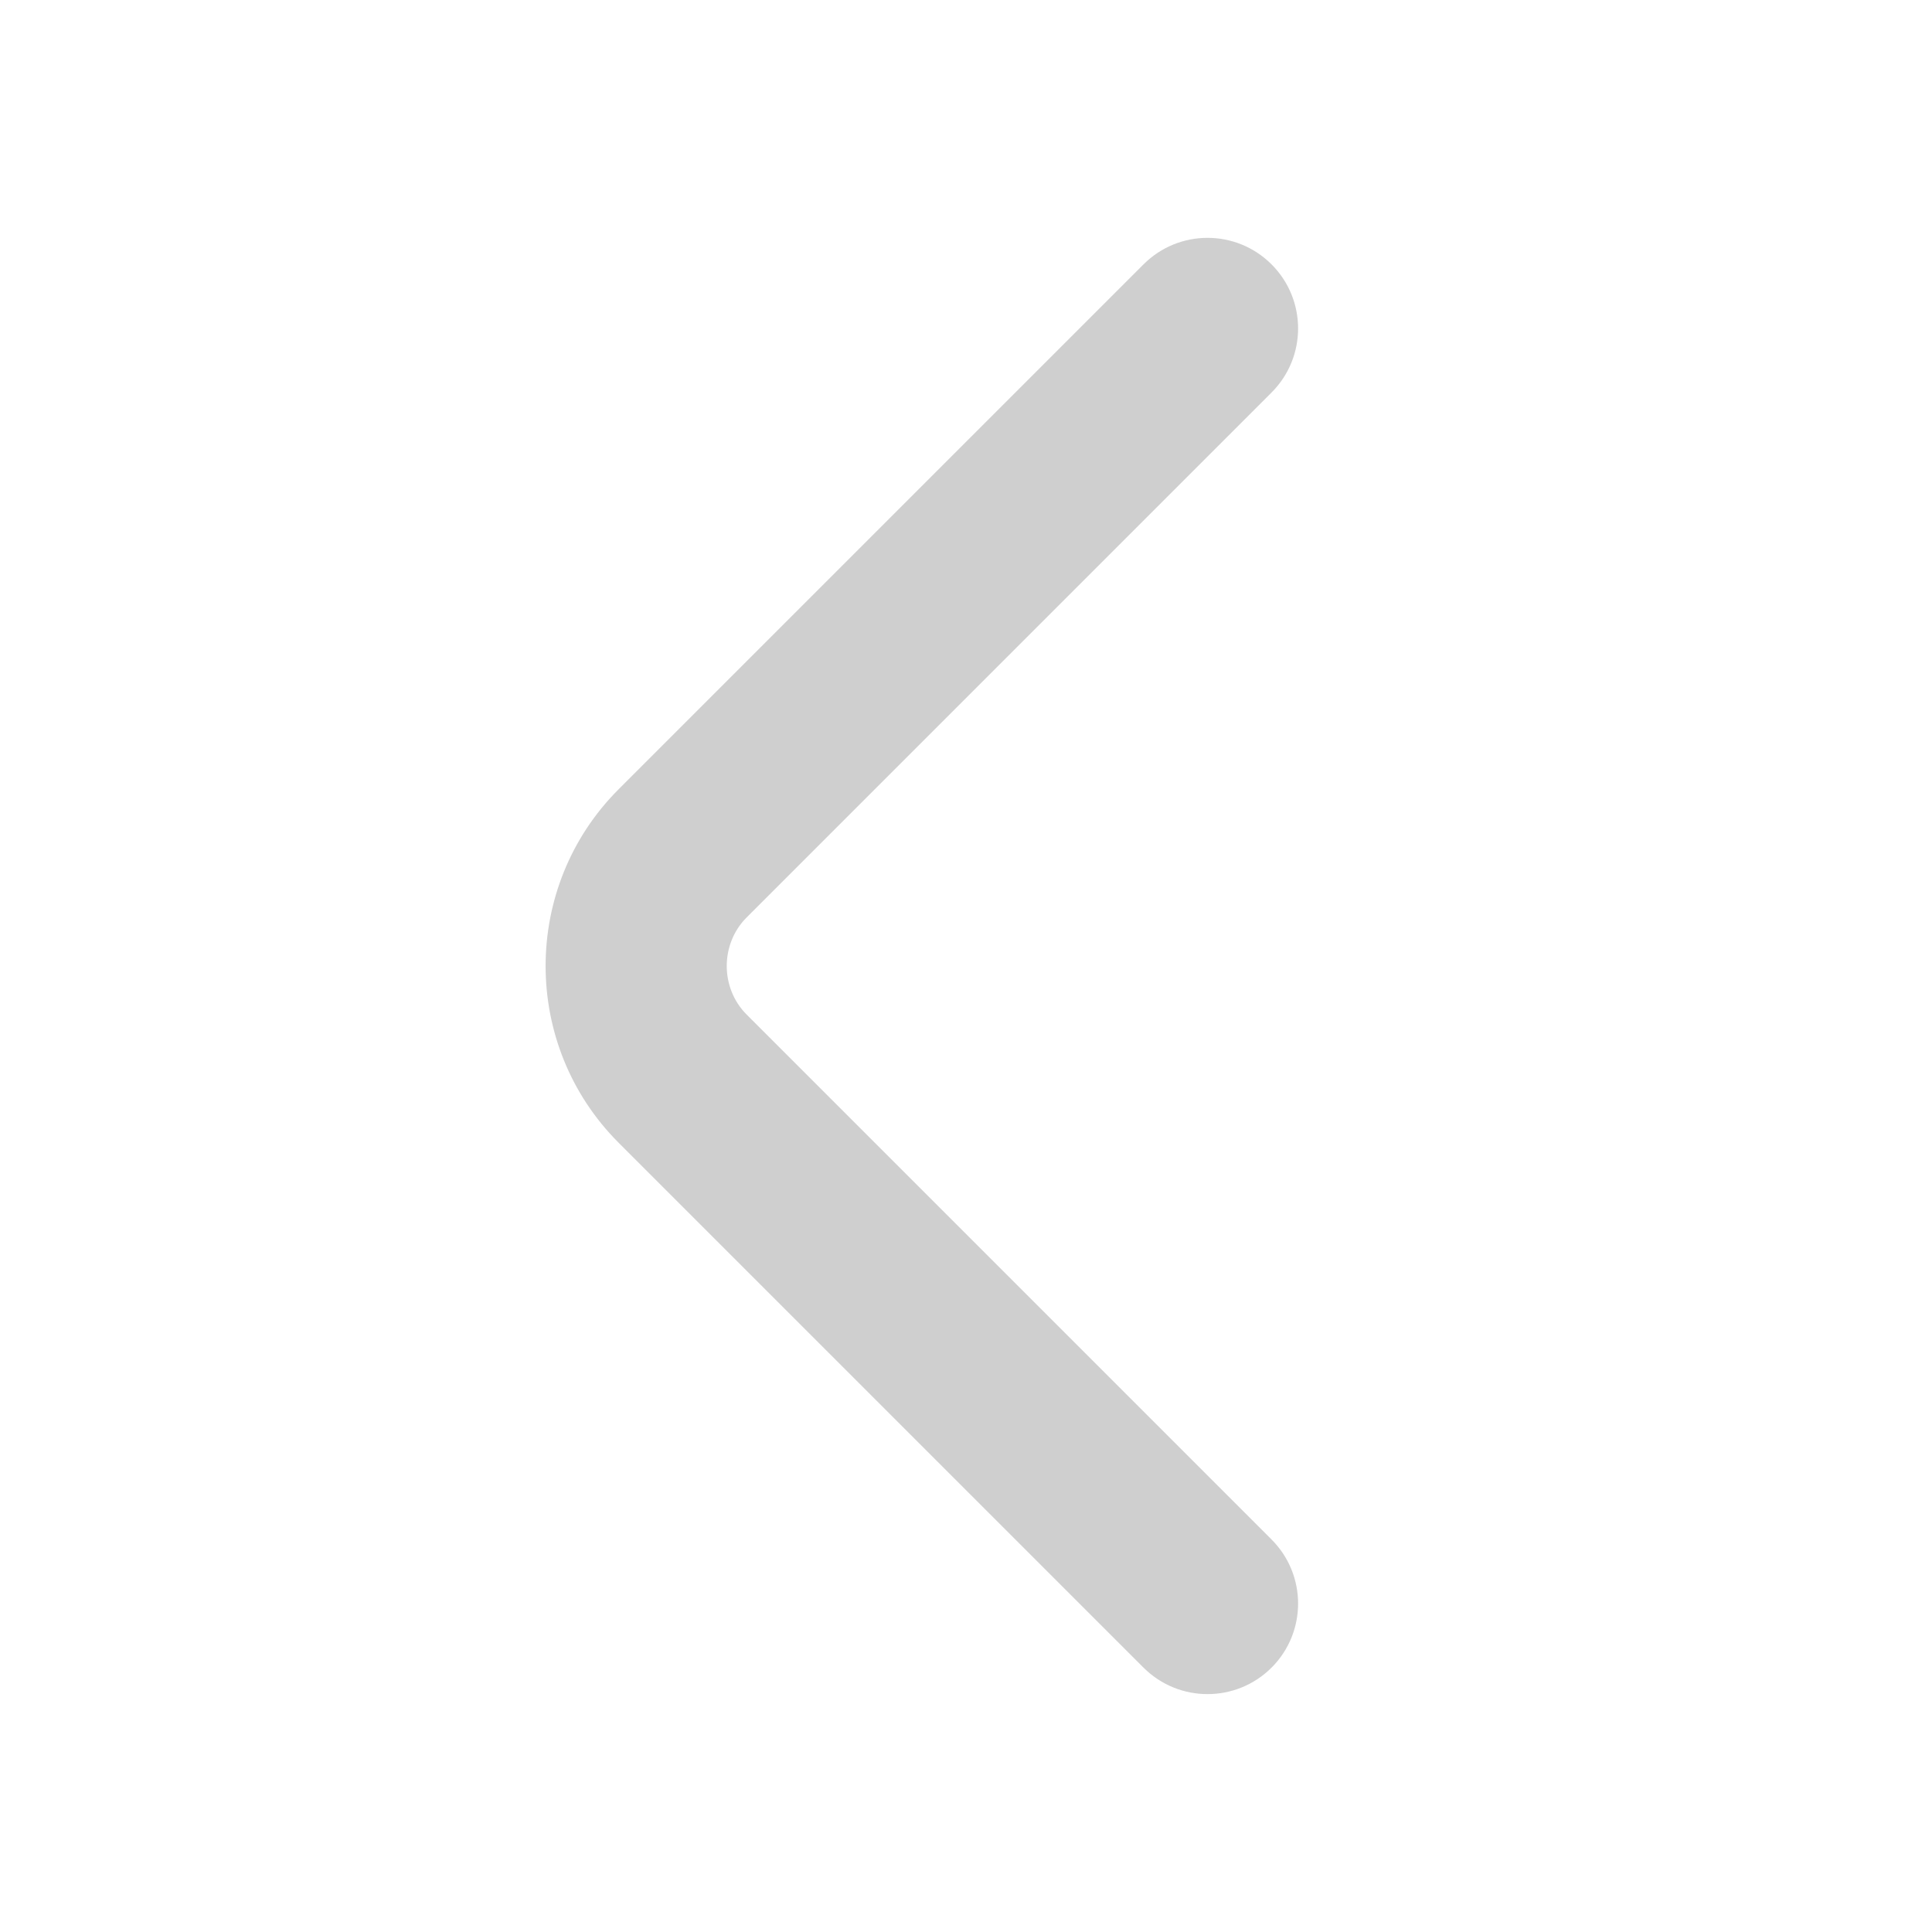
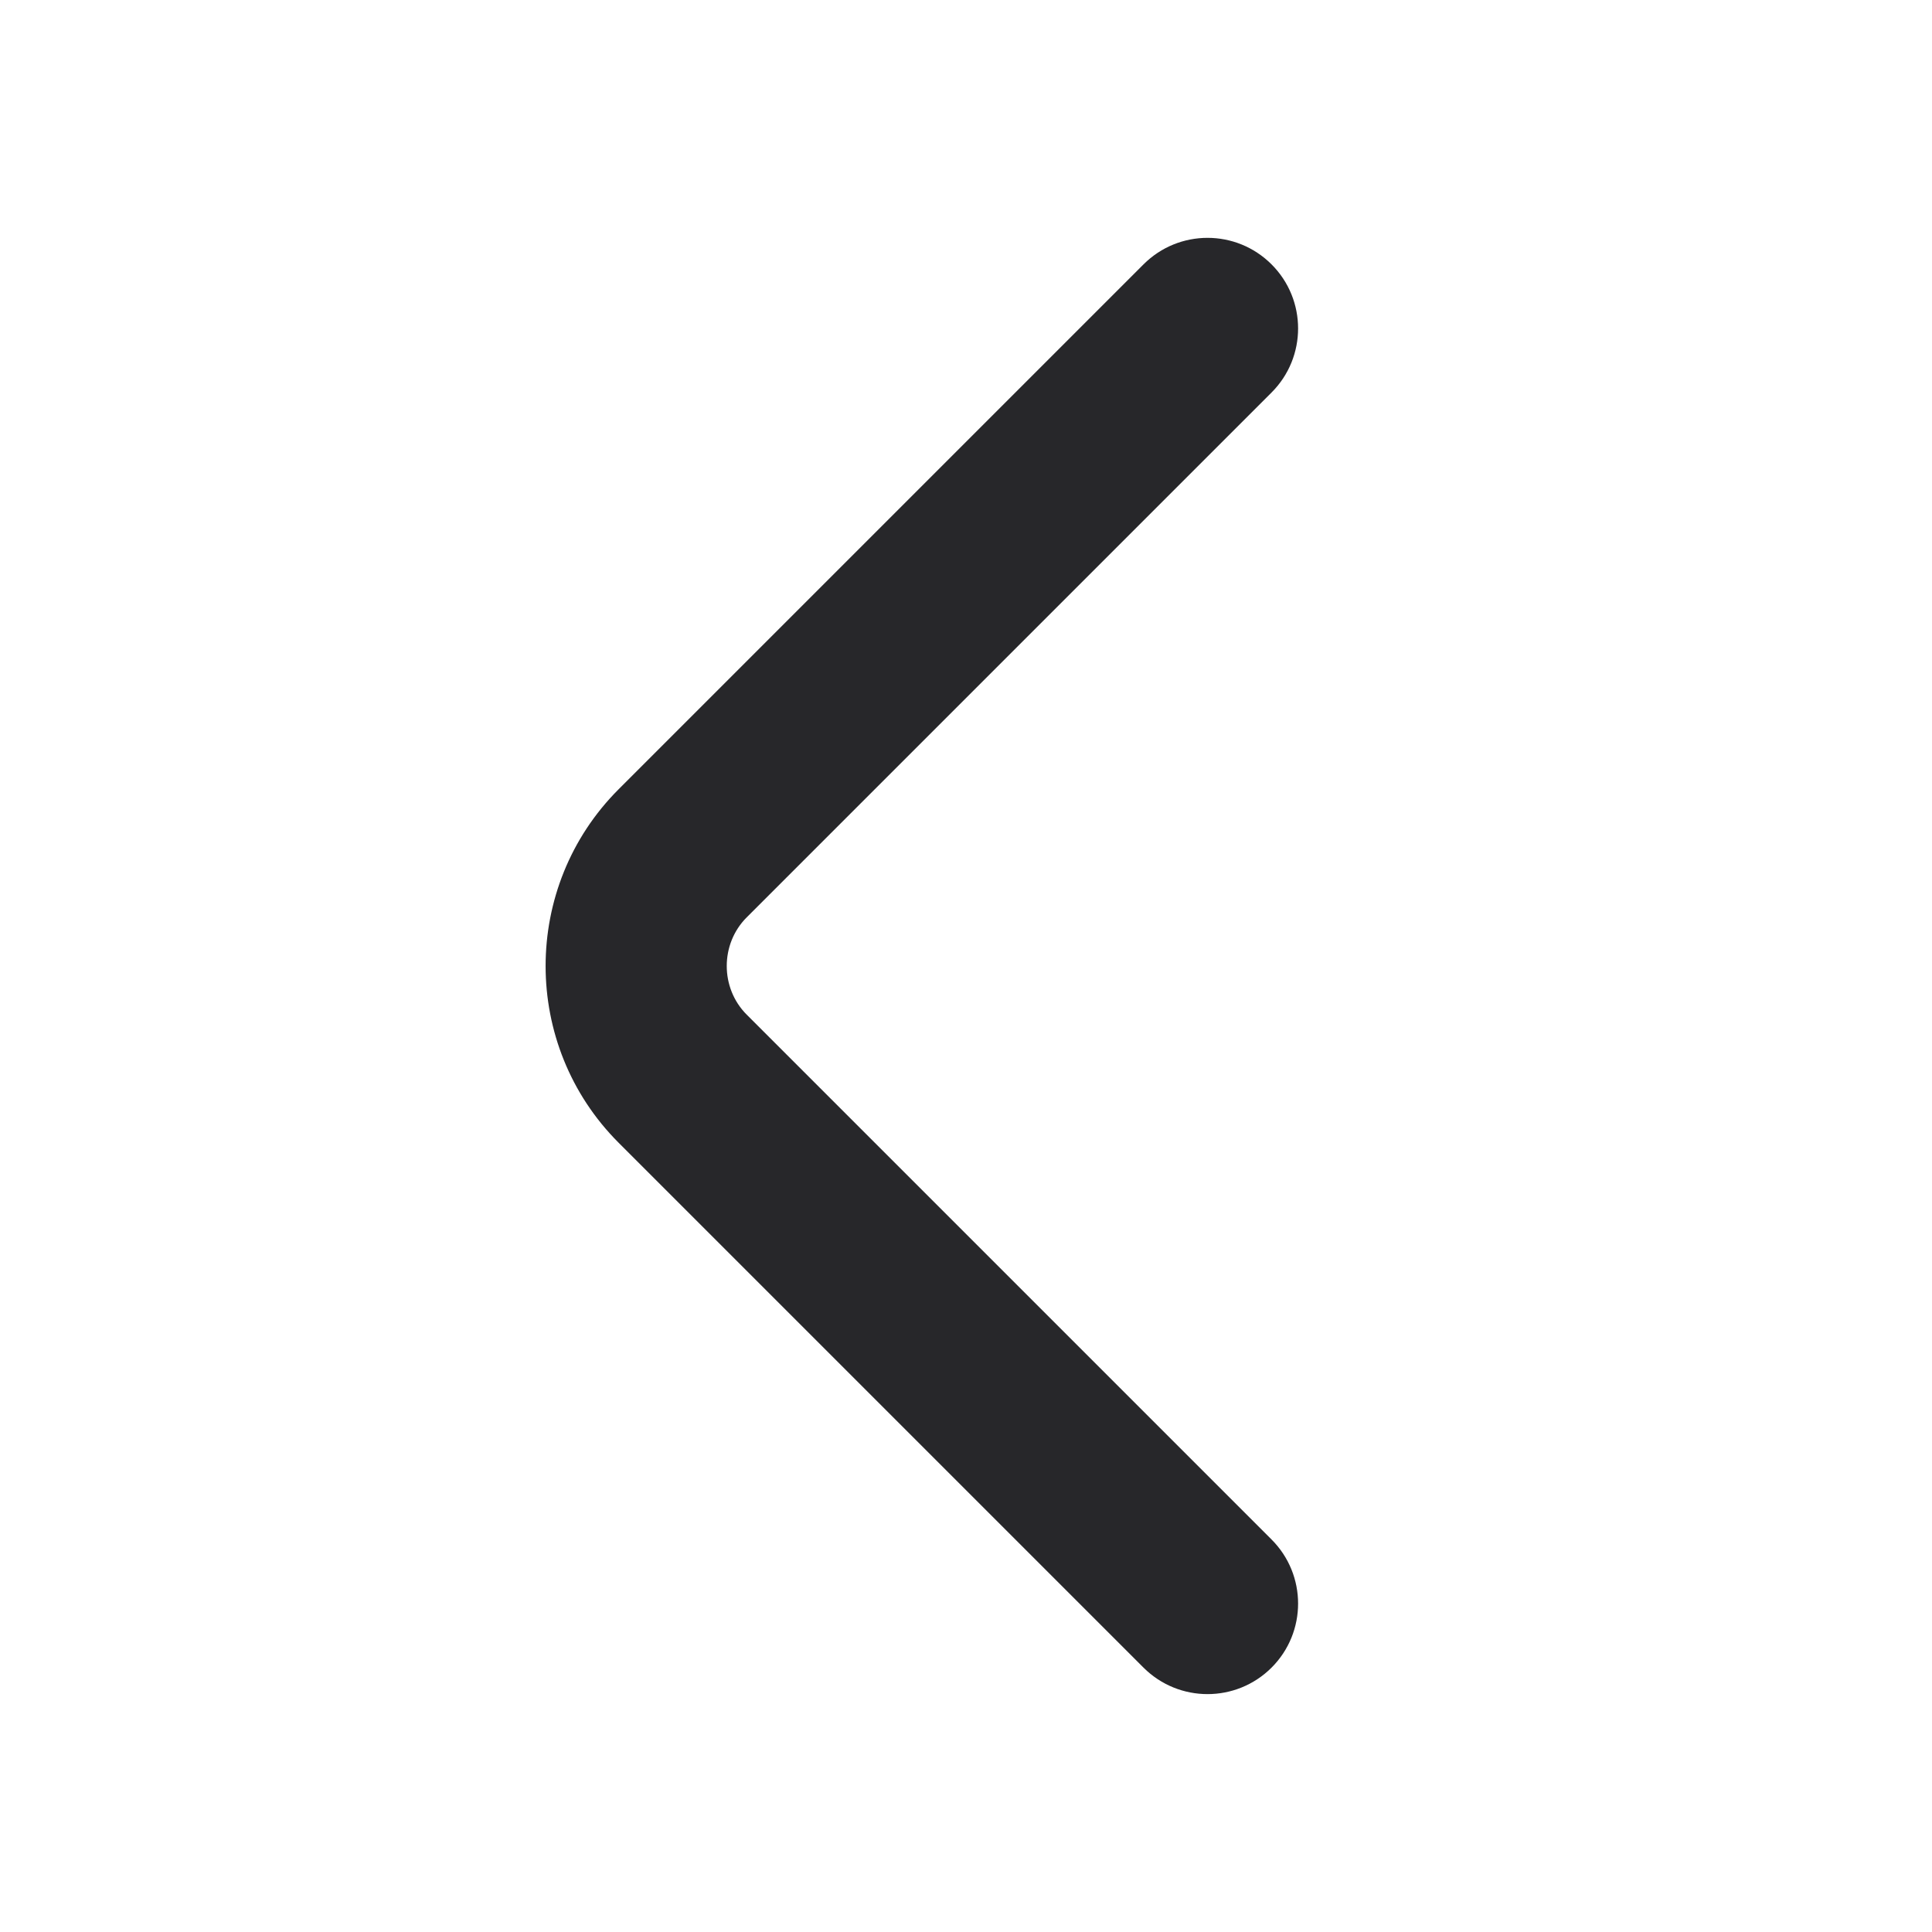
<svg xmlns="http://www.w3.org/2000/svg" width="32" height="32" viewBox="0 0 32 32" fill="none">
-   <path fill-rule="evenodd" clip-rule="evenodd" d="M21.061 4.379C21.647 4.965 21.647 5.915 21.061 6.501L12.368 15.194C11.927 15.635 11.927 16.365 12.368 16.806L21.061 25.499C21.647 26.085 21.647 27.035 21.061 27.621C20.475 28.206 19.526 28.206 18.94 27.621L10.246 18.927C8.634 17.315 8.634 14.685 10.246 13.073L18.94 4.379C19.526 3.793 20.475 3.793 21.061 4.379Z" fill="#CFCFCF" />
+   <path fill-rule="evenodd" clip-rule="evenodd" d="M21.061 4.379C21.647 4.965 21.647 5.915 21.061 6.501L12.368 15.194C11.927 15.635 11.927 16.365 12.368 16.806L21.061 25.499C21.647 26.085 21.647 27.035 21.061 27.621C20.475 28.206 19.526 28.206 18.94 27.621L10.246 18.927C8.634 17.315 8.634 14.685 10.246 13.073L18.94 4.379C19.526 3.793 20.475 3.793 21.061 4.379Z" fill="#27272A" />
</svg>
